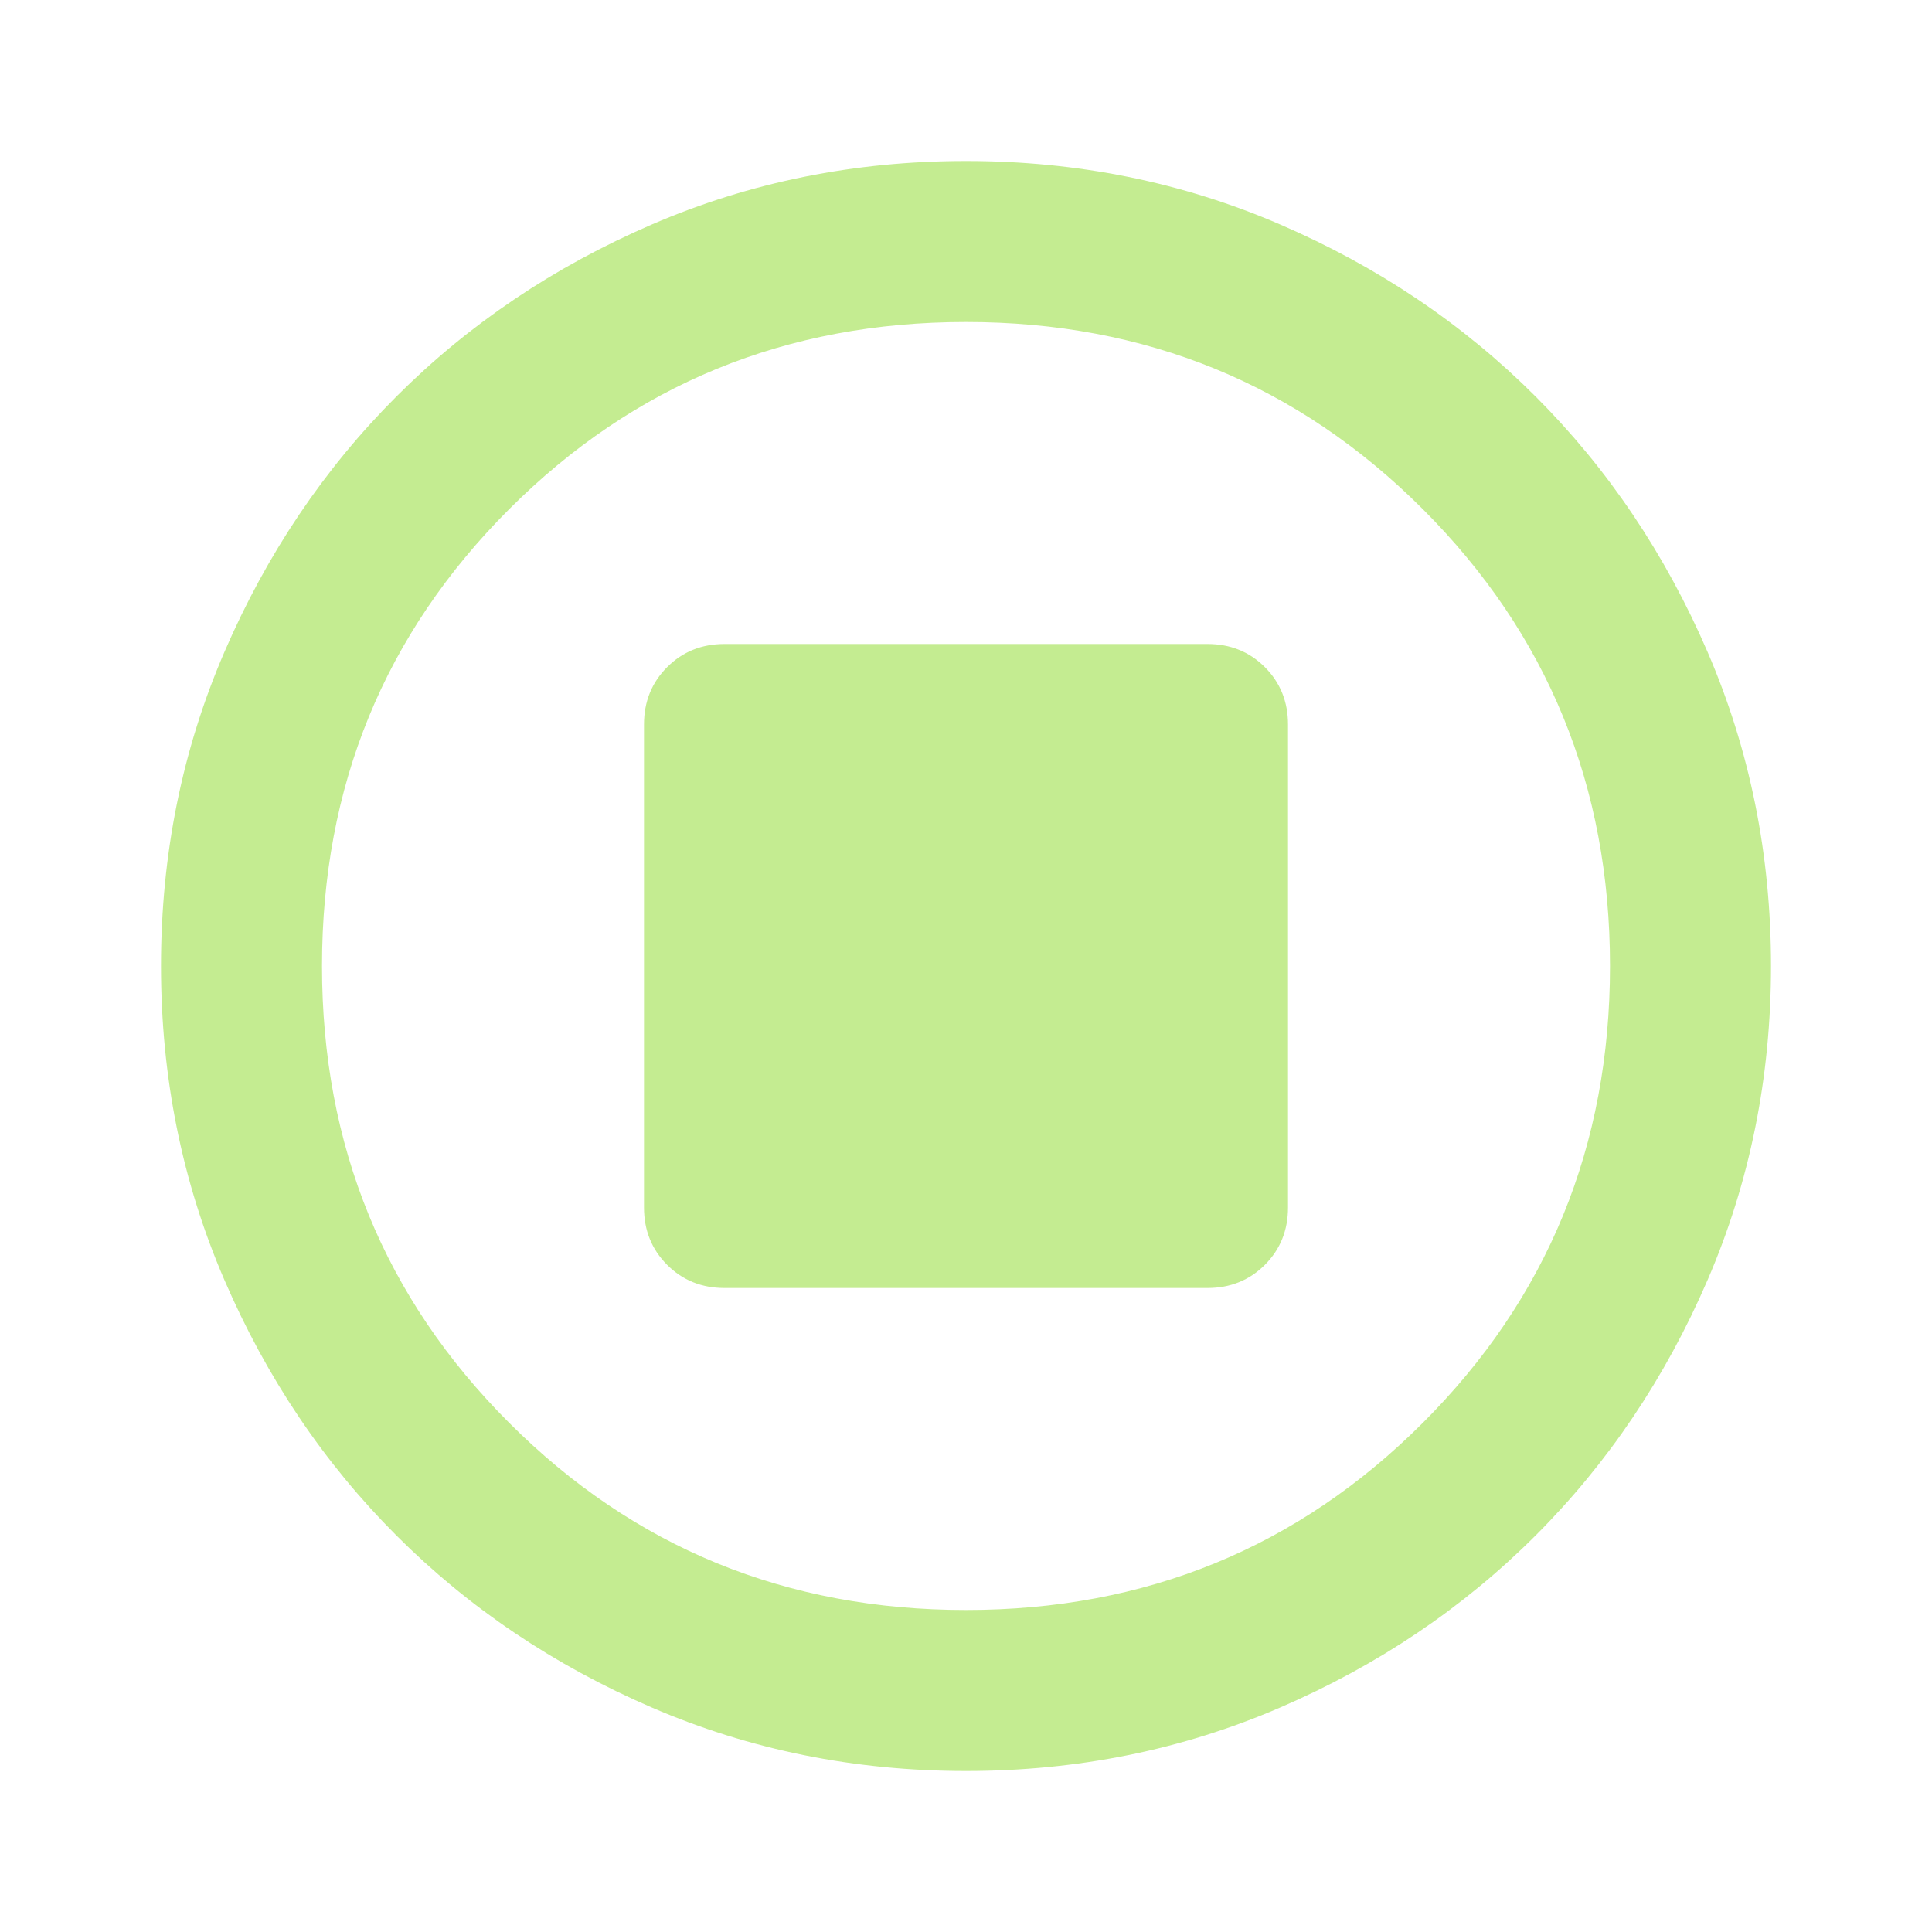
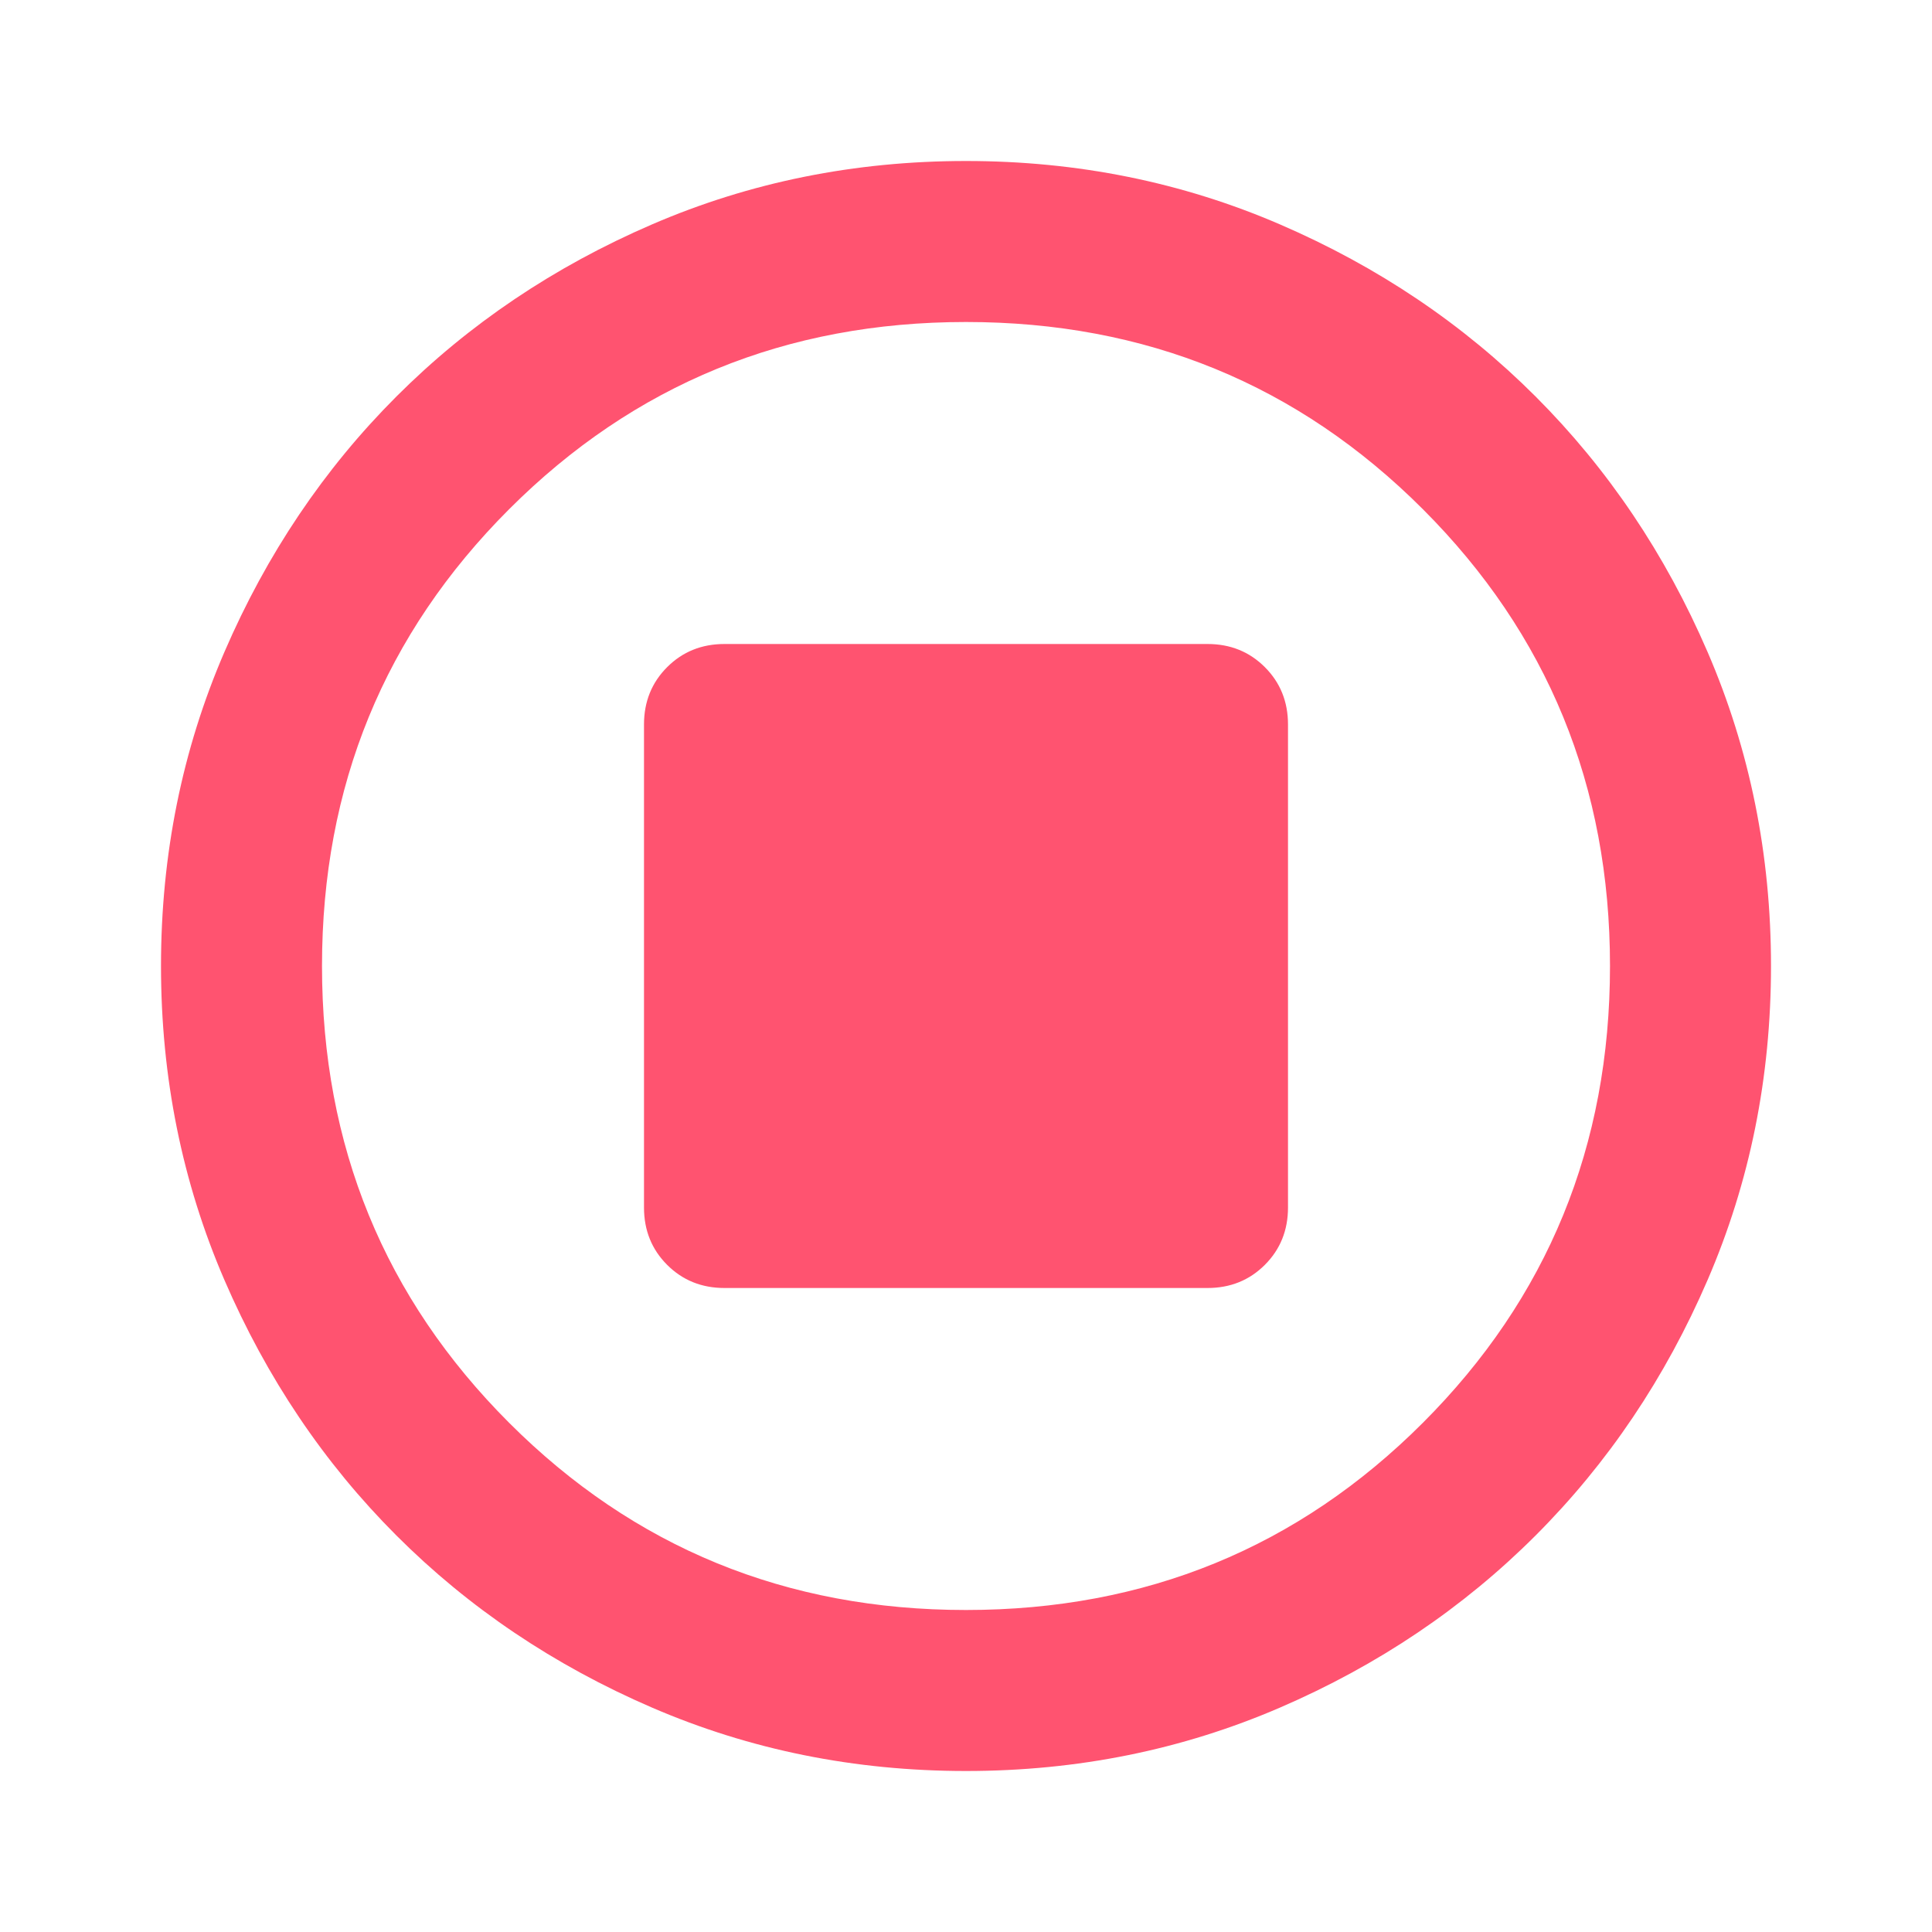
- <svg xmlns="http://www.w3.org/2000/svg" height="16px" viewBox="0 -960 960 960" width="16px" data-big="true" fill="#c4ec91">
+ <svg xmlns="http://www.w3.org/2000/svg" height="16px" viewBox="0 -960 960 960" width="16px" data-big="true" fill="#FF5370">
  <path d="M360-320h240q17 0 28.5-11.5T640-360v-240q0-17-11.5-28.5T600-640H360q-17 0-28.5 11.5T320-600v240q0 17 11.5 28.5T360-320ZM480-80q-83 0-156-31.5T197-197q-54-54-85.5-127T80-480q0-83 31.5-156T197-763q54-54 127-85.5T480-880q83 0 156 31.5T763-763q54 54 85.5 127T880-480q0 83-31.5 156T763-197q-54 54-127 85.5T480-80Zm0-80q134 0 227-93t93-227q0-134-93-227t-227-93q-134 0-227 93t-93 227q0 134 93 227t227 93Zm0-320Z" />
</svg>
